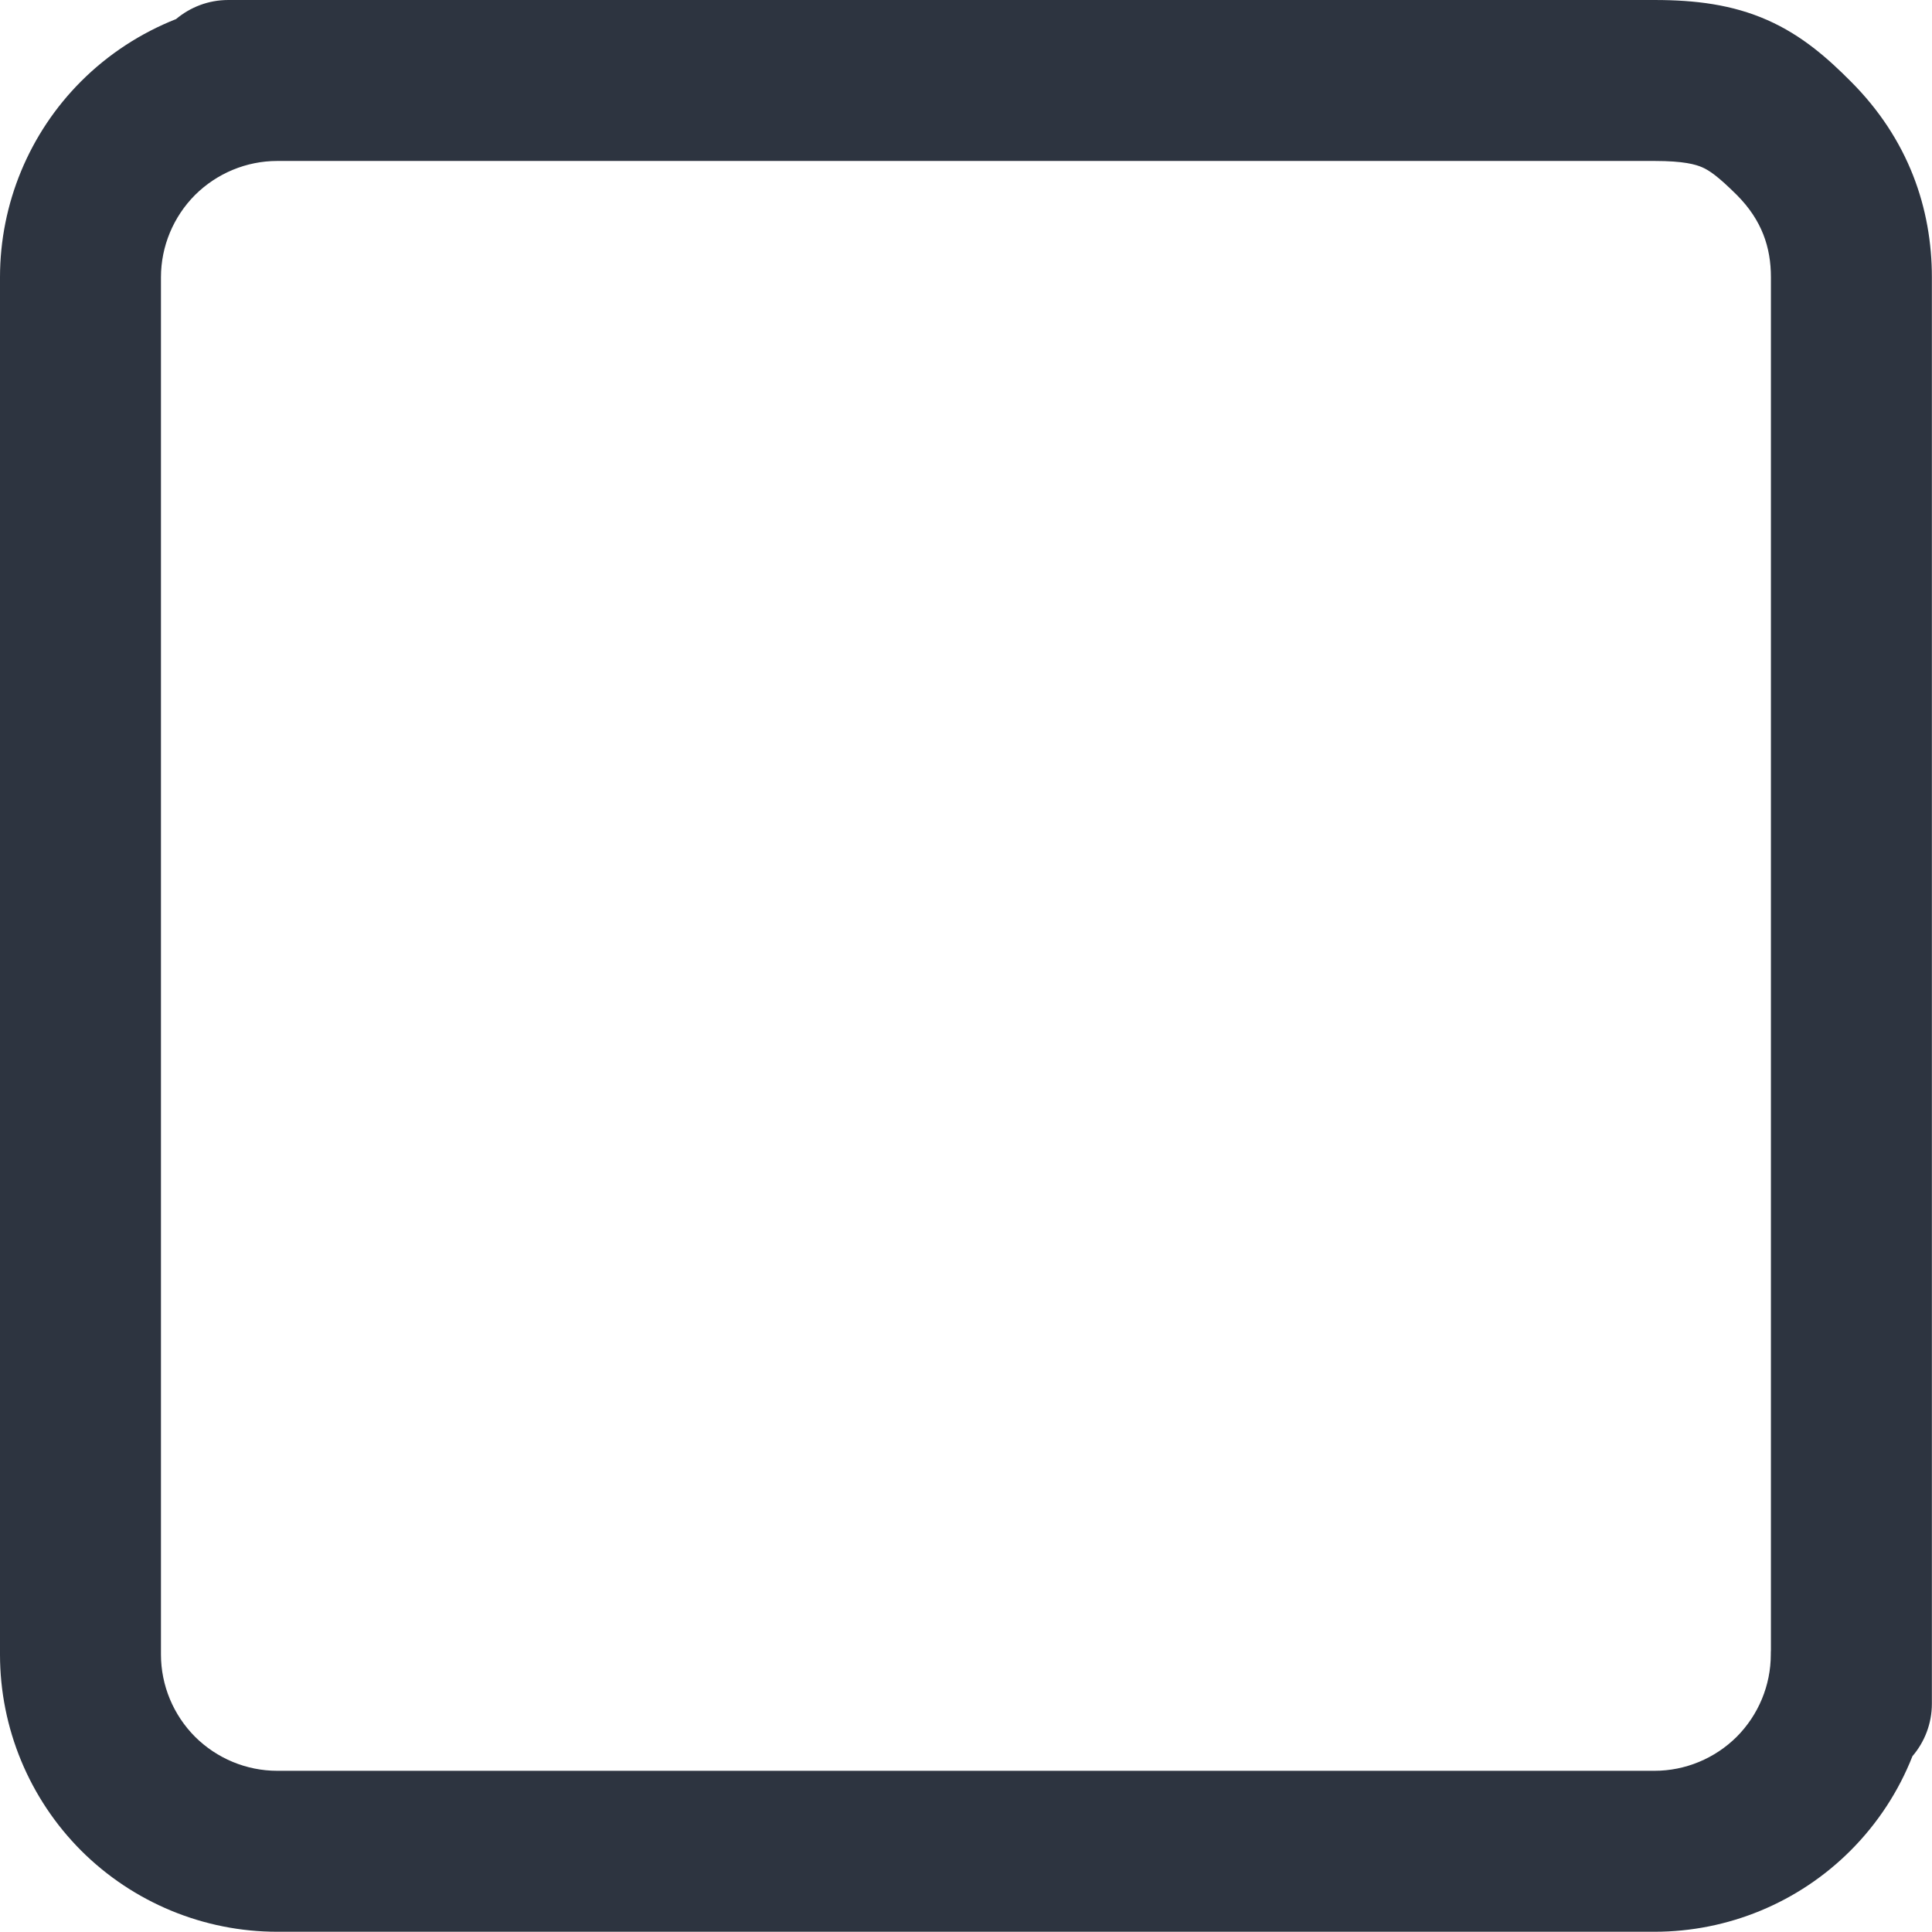
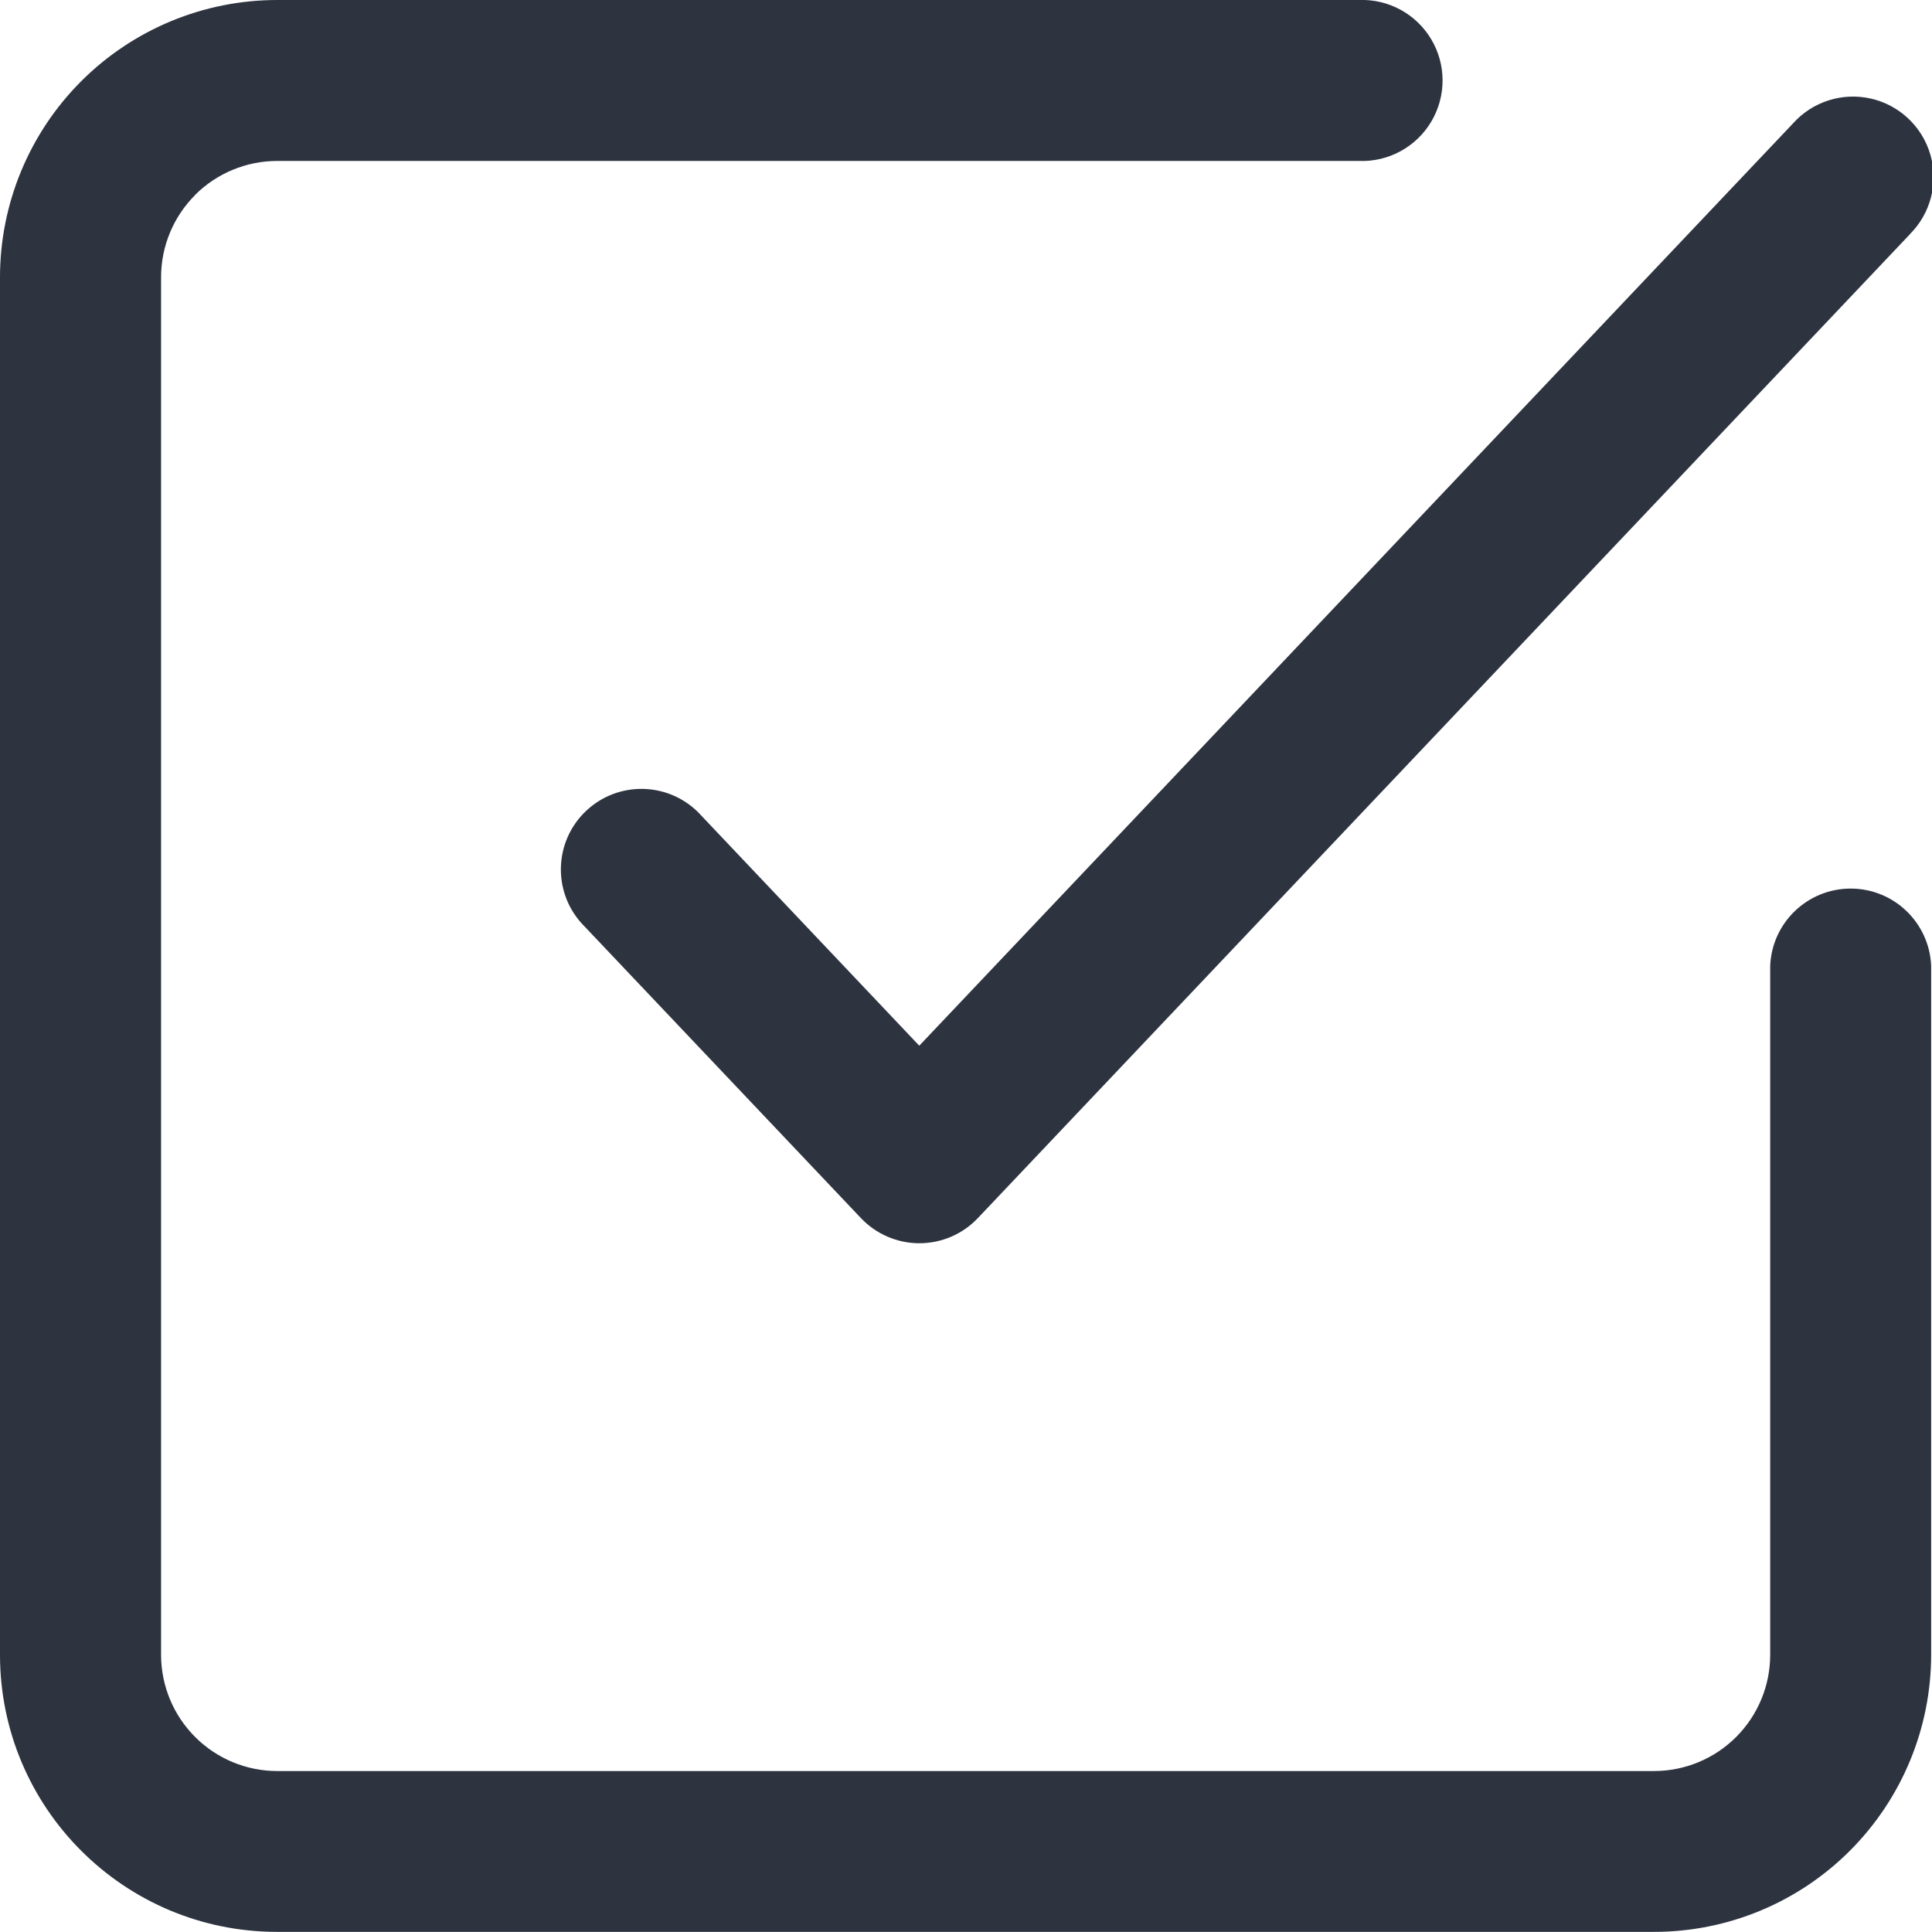
- <svg xmlns="http://www.w3.org/2000/svg" width="16" height="16" viewBox="0 0 16 16" role="img" aria-label="" fill="none">
-   <path fill-rule="evenodd" clip-rule="evenodd" d="M1.615 1.615C1.796 1.435 2.041 1.333 2.296 1.333H13.703C13.945 1.333 14.043 1.362 14.098 1.386C14.155 1.411 14.228 1.46 14.384 1.615C14.591 1.823 14.666 2.048 14.666 2.296V13.665C14.665 13.677 14.665 13.69 14.665 13.702C14.665 13.957 14.563 14.202 14.383 14.383C14.202 14.563 13.957 14.665 13.702 14.665H2.296C2.041 14.665 1.796 14.563 1.615 14.383C1.435 14.202 1.333 13.957 1.333 13.702V2.296C1.333 2.041 1.435 1.796 1.615 1.615ZM15.838 14.544C15.724 14.834 15.55 15.101 15.325 15.326C14.895 15.756 14.311 15.998 13.702 15.998H2.296C1.687 15.998 1.103 15.756 0.672 15.326C0.242 14.895 -0 14.311 -0 13.702V2.296C-0 1.687 0.242 1.103 0.672 0.673C0.898 0.447 1.167 0.273 1.458 0.158C1.575 0.06 1.725 6.10352e-05 1.89 6.10352e-05H2.296H13.703C14.04 6.10352e-05 14.346 0.038 14.636 0.166C14.924 0.293 15.138 0.484 15.326 0.673C15.808 1.154 15.999 1.73 15.999 2.296V14.109C15.999 14.275 15.938 14.427 15.838 14.544Z" fill="#2D3440" />
+ <svg xmlns="http://www.w3.org/2000/svg" width="16" height="16" viewBox="0 0 16 16" fill="none">
+   <path fill-rule="evenodd" clip-rule="evenodd" d="M1.615 1.615a.962.962 0 0 1 .68-.282h8.959a.667.667 0 1 0 0-1.333H2.296C1.687 0 1.103.242.672.673a2.297 2.297 0 0 0-.672 1.623v11.407a2.295 2.295 0 0 0 2.296 2.296h11.402c.609 0 1.193-.242 1.623-.673a2.297 2.297 0 0 0 .672-1.624V8a.667.667 0 0 0-1.333 0v5.704a.963.963 0 0 1-.282.681.962.962 0 0 1-.68.282H2.296a.962.962 0 0 1-.68-.282.963.963 0 0 1-.282-.681V2.296a.963.963 0 0 1 .282-.681Zm14.201.325a.667.667 0 1 0-.968-.917l-7.235 7.637L5.782 6.727a.667.667 0 0 0-.968.917l2.316 2.444a.667.667 0 0 0 .968 0l7.719-8.148Z" fill="#2D3440" />
</svg>
